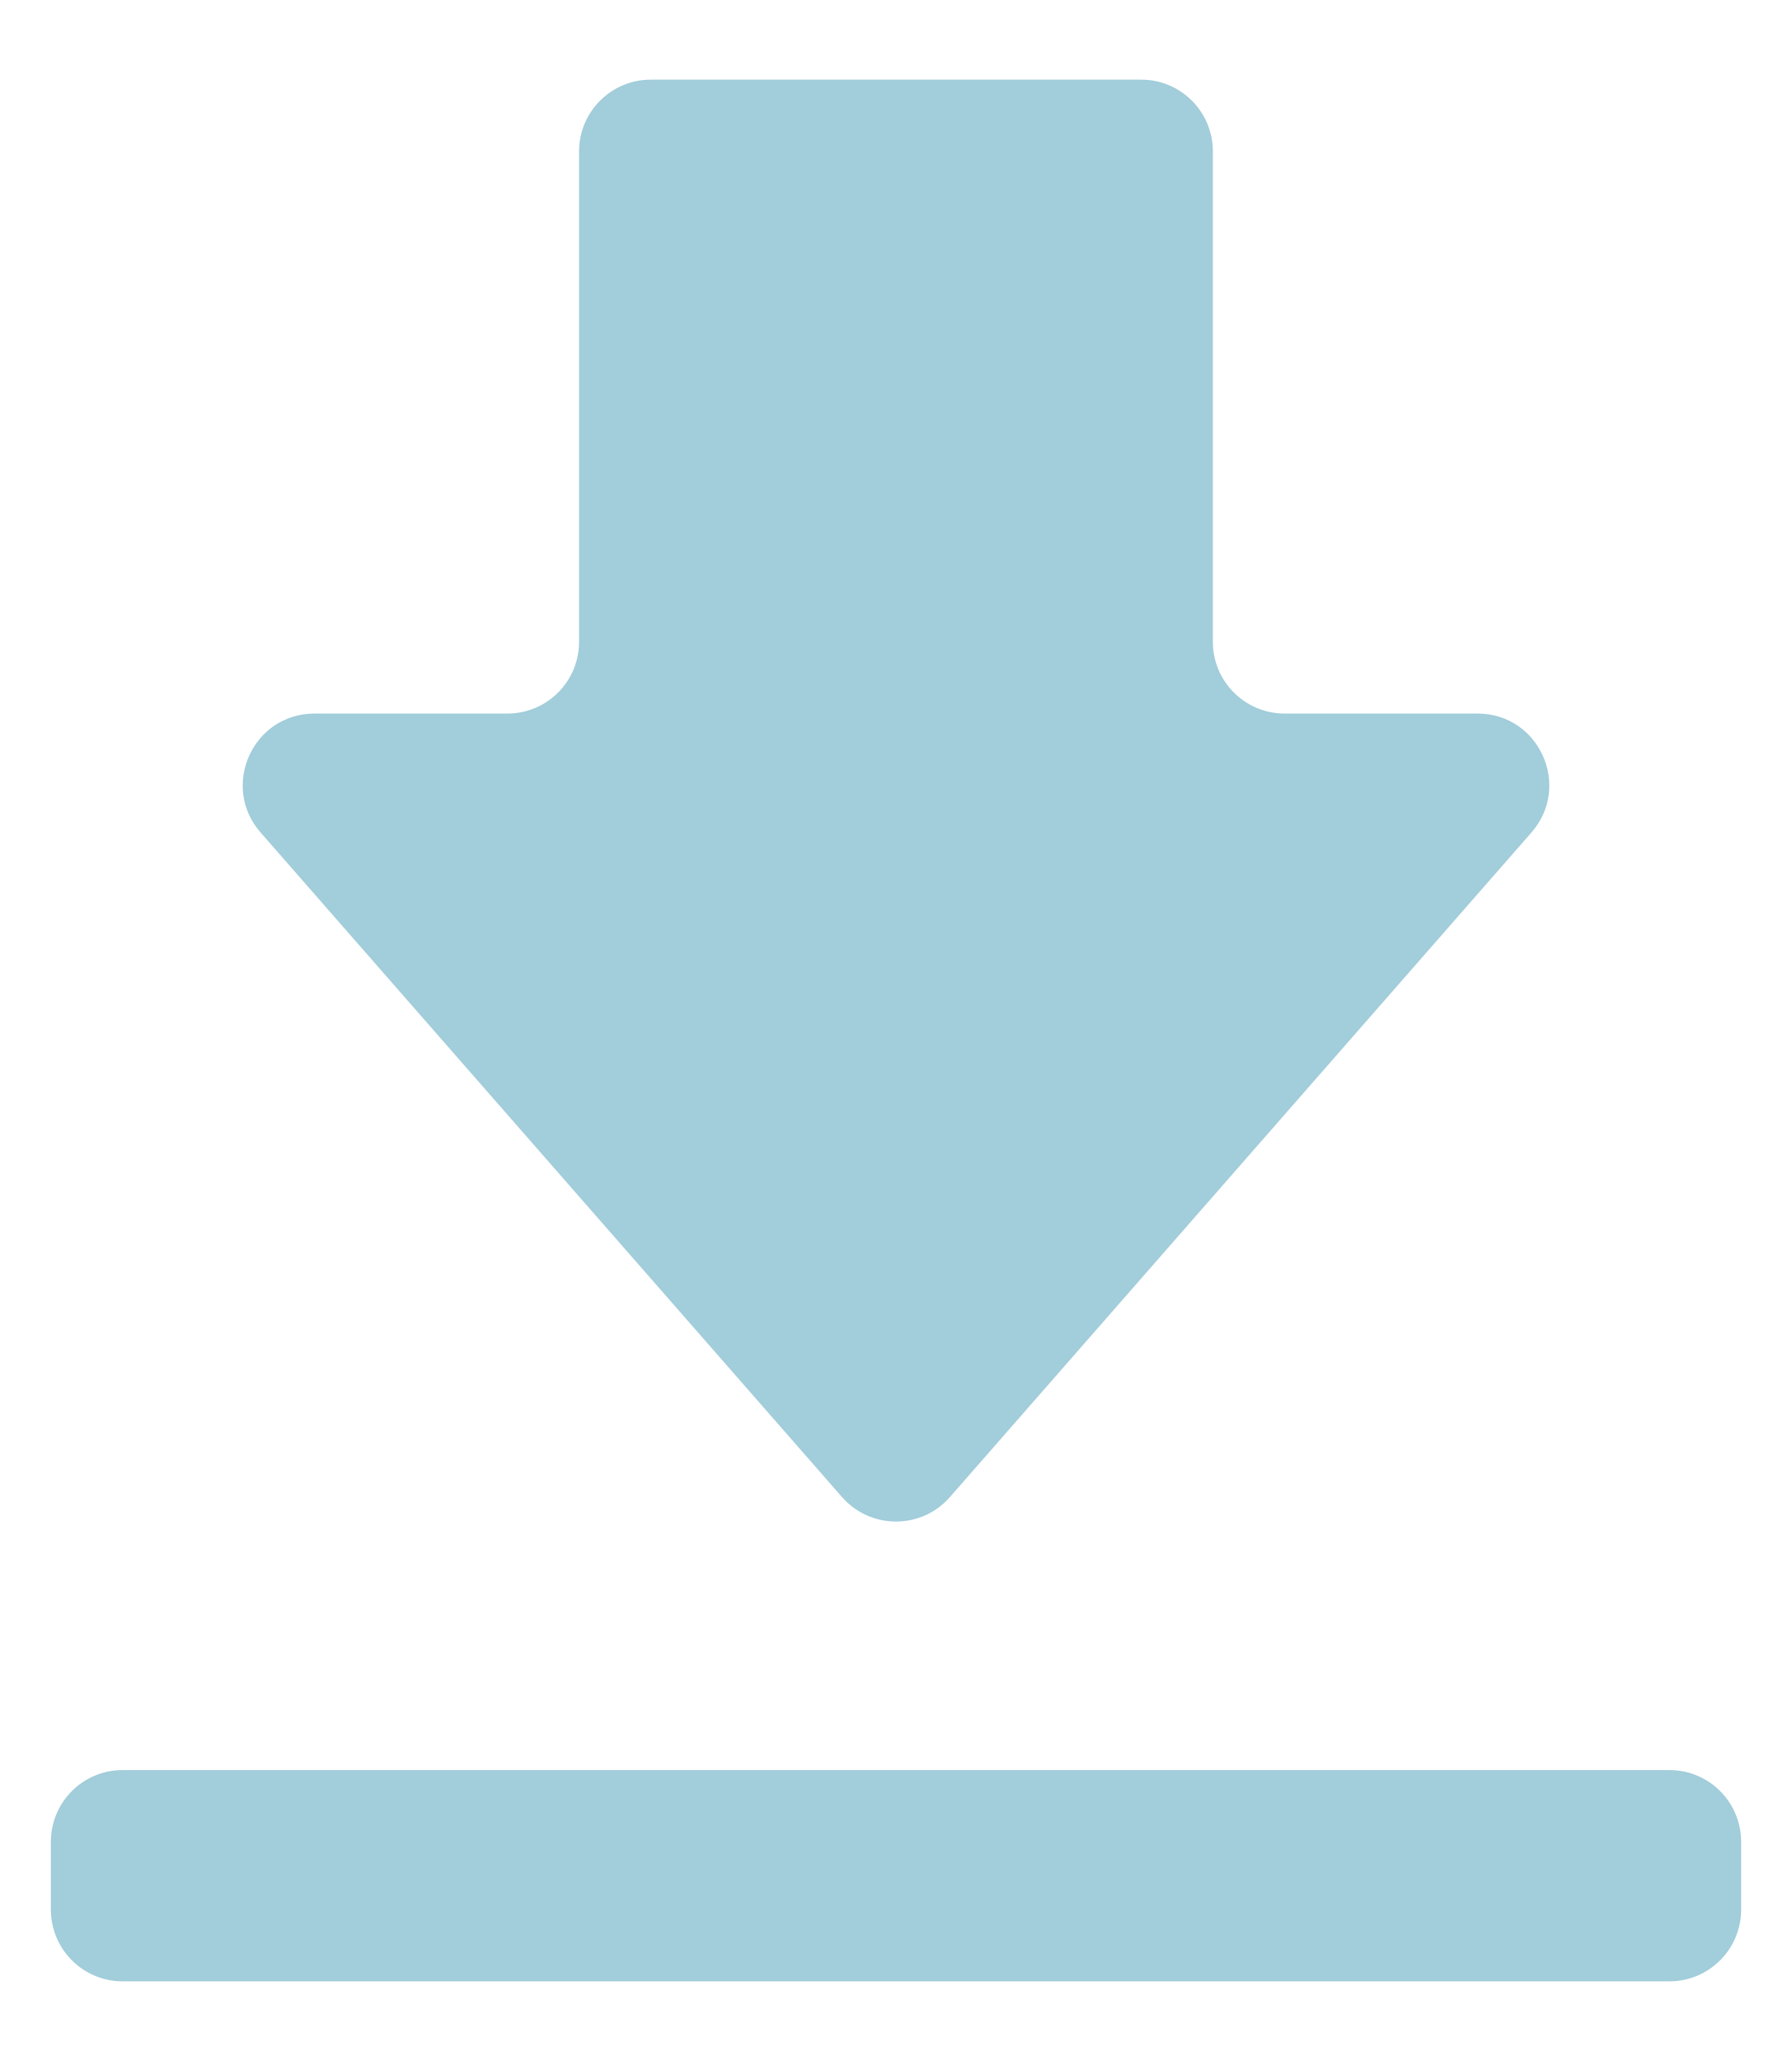
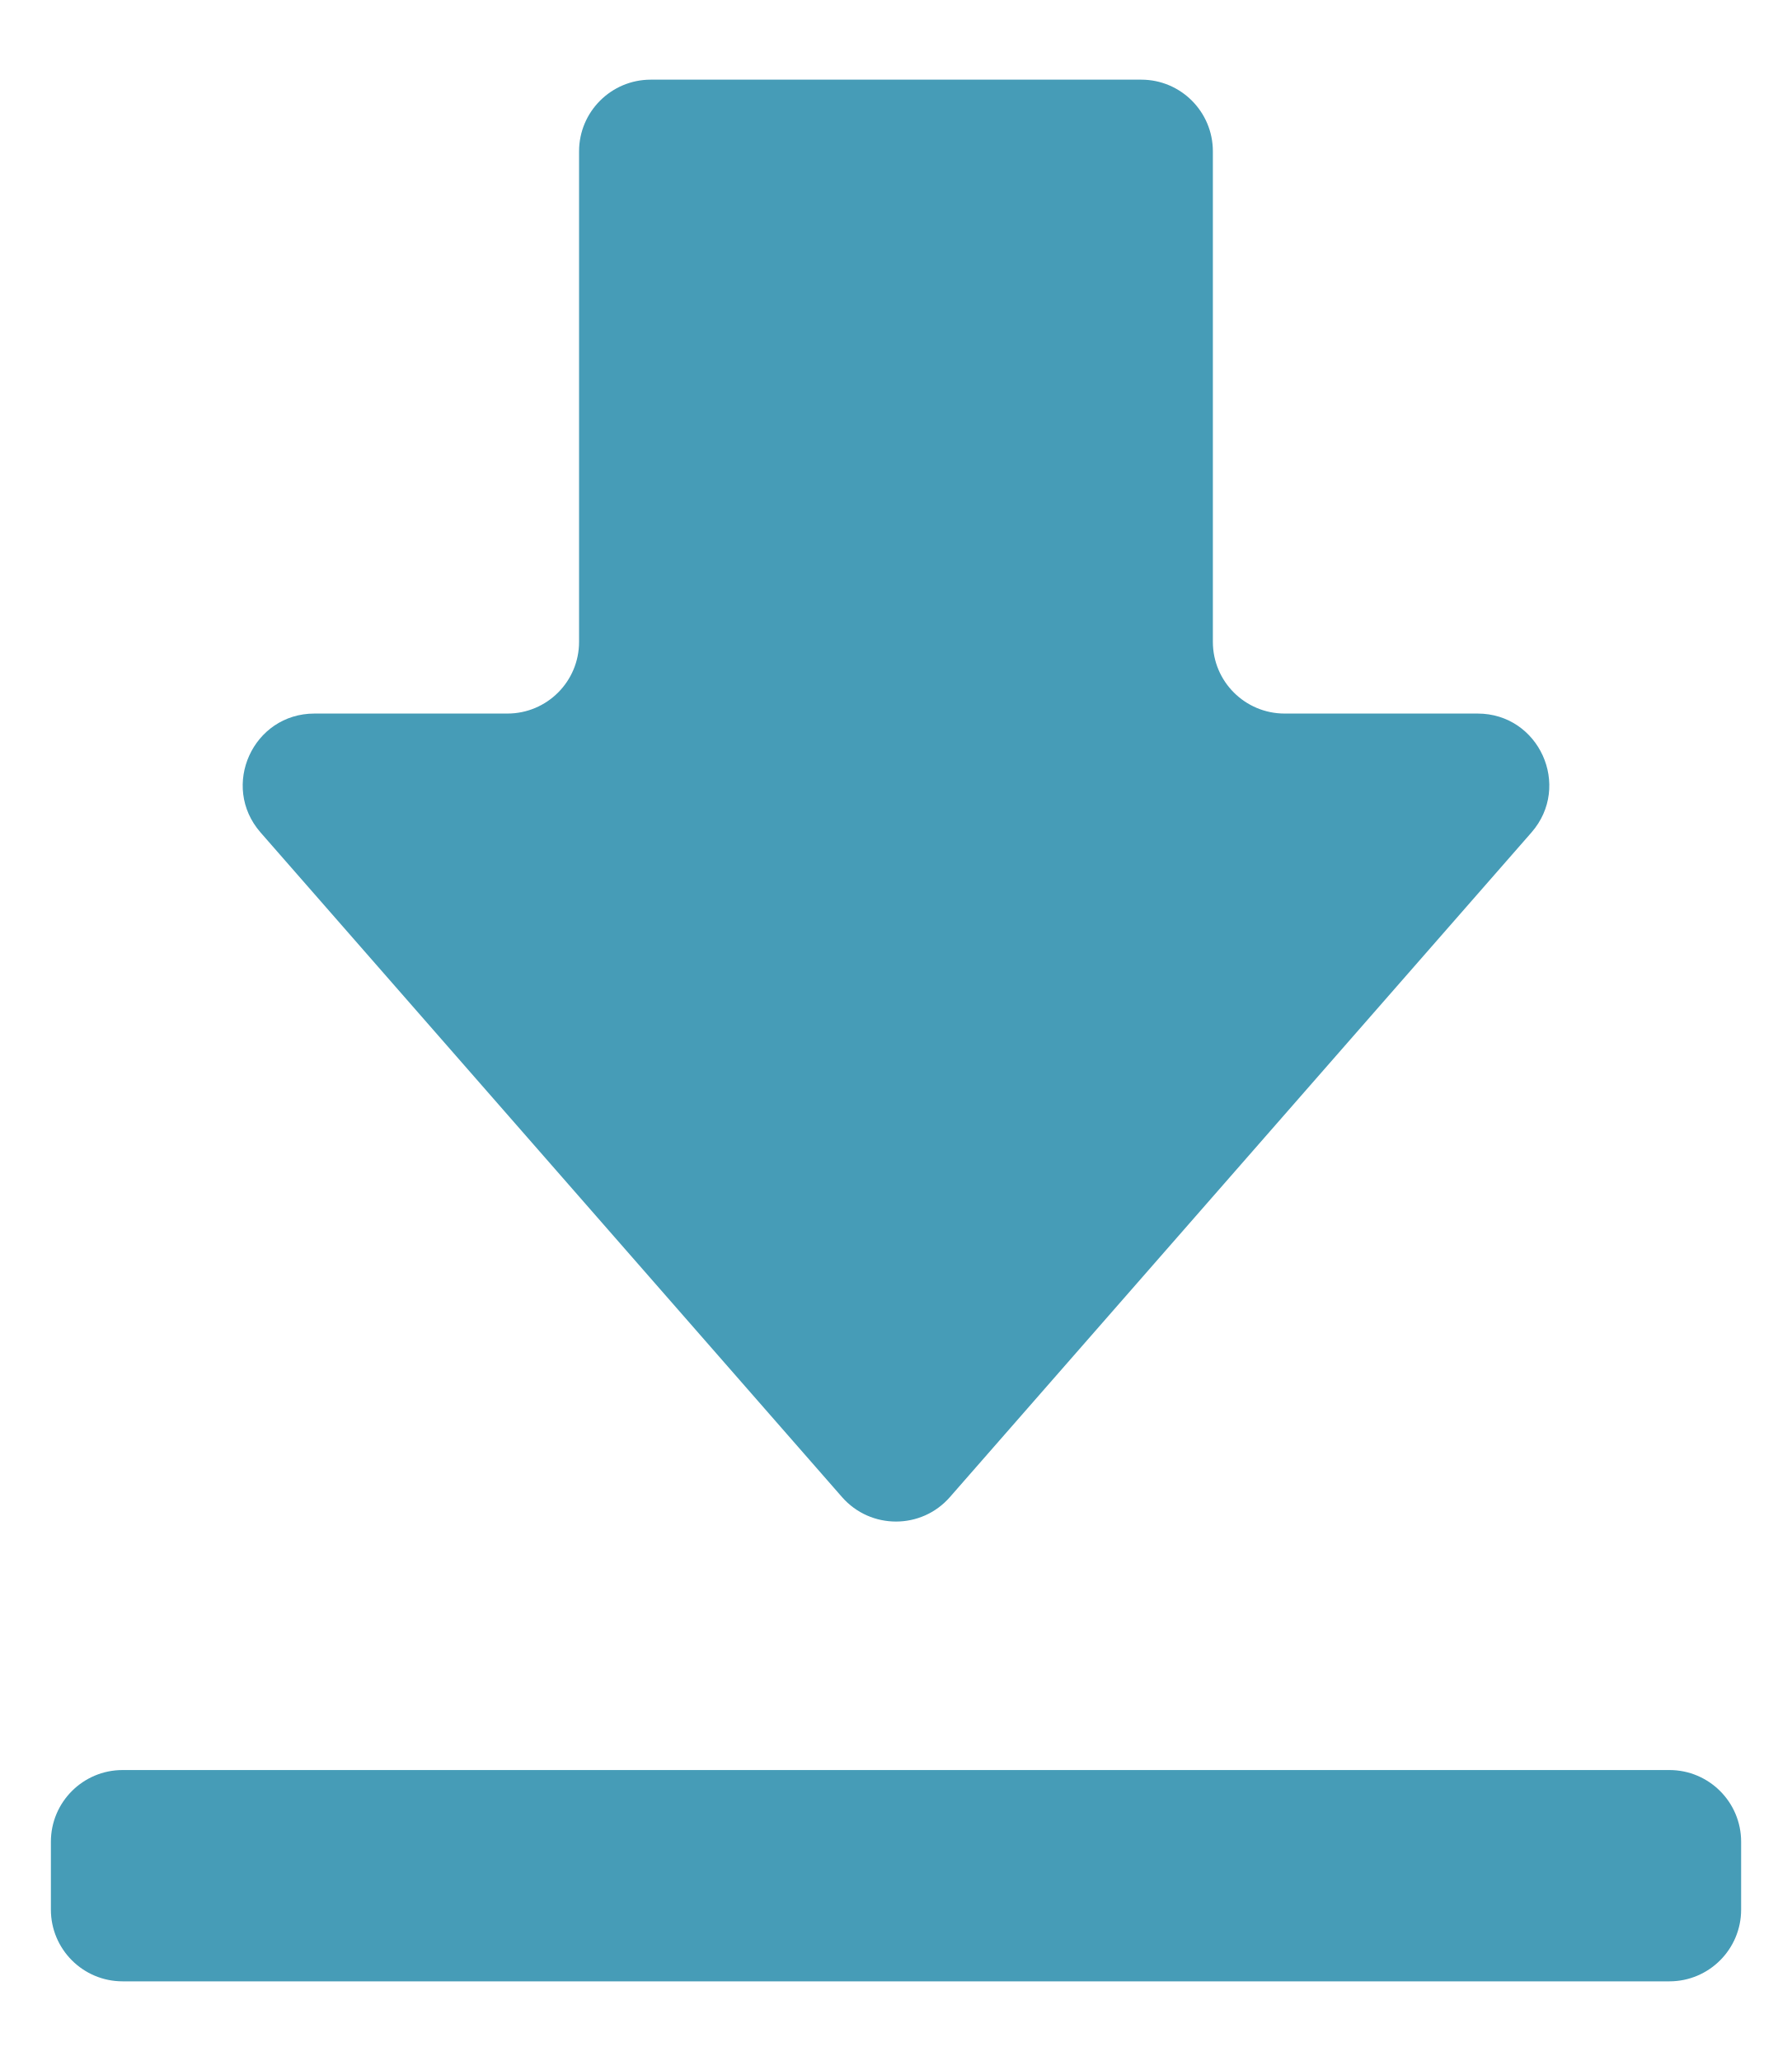
<svg xmlns="http://www.w3.org/2000/svg" width="20" height="23" viewBox="0 0 20 23" fill="none">
-   <path d="M17.093 9.29C17.545 8.772 17.178 7.963 16.491 7.963H14.338C13.896 7.963 13.537 7.605 13.537 7.163V1.689C13.537 1.247 13.179 0.889 12.738 0.889H7.263C6.822 0.889 6.463 1.247 6.463 1.689V7.163C6.463 7.605 6.105 7.963 5.663 7.963H3.51C2.823 7.963 2.456 8.772 2.908 9.29L9.398 16.707C9.717 17.071 10.284 17.071 10.602 16.707L17.093 9.29ZM0.568 20.553C0.568 20.111 0.927 19.753 1.368 19.753H18.633C19.074 19.753 19.433 20.111 19.433 20.553V21.311C19.433 21.753 19.074 22.111 18.633 22.111H1.368C0.927 22.111 0.568 21.753 0.568 21.311V20.553Z" fill="#469CB7" fill-opacity="0.5" />
+   <path d="M17.093 9.29C17.545 8.772 17.178 7.963 16.491 7.963H14.338C13.896 7.963 13.537 7.605 13.537 7.163V1.689C13.537 1.247 13.179 0.889 12.738 0.889H7.263C6.822 0.889 6.463 1.247 6.463 1.689V7.163C6.463 7.605 6.105 7.963 5.663 7.963H3.51C2.823 7.963 2.456 8.772 2.908 9.29L9.398 16.707C9.717 17.071 10.284 17.071 10.602 16.707L17.093 9.29ZM0.568 20.553C0.568 20.111 0.927 19.753 1.368 19.753H18.633C19.074 19.753 19.433 20.111 19.433 20.553V21.311C19.433 21.753 19.074 22.111 18.633 22.111H1.368C0.927 22.111 0.568 21.753 0.568 21.311V20.553Z" fill="#469CB7" fill-opacity="1" />
</svg>
